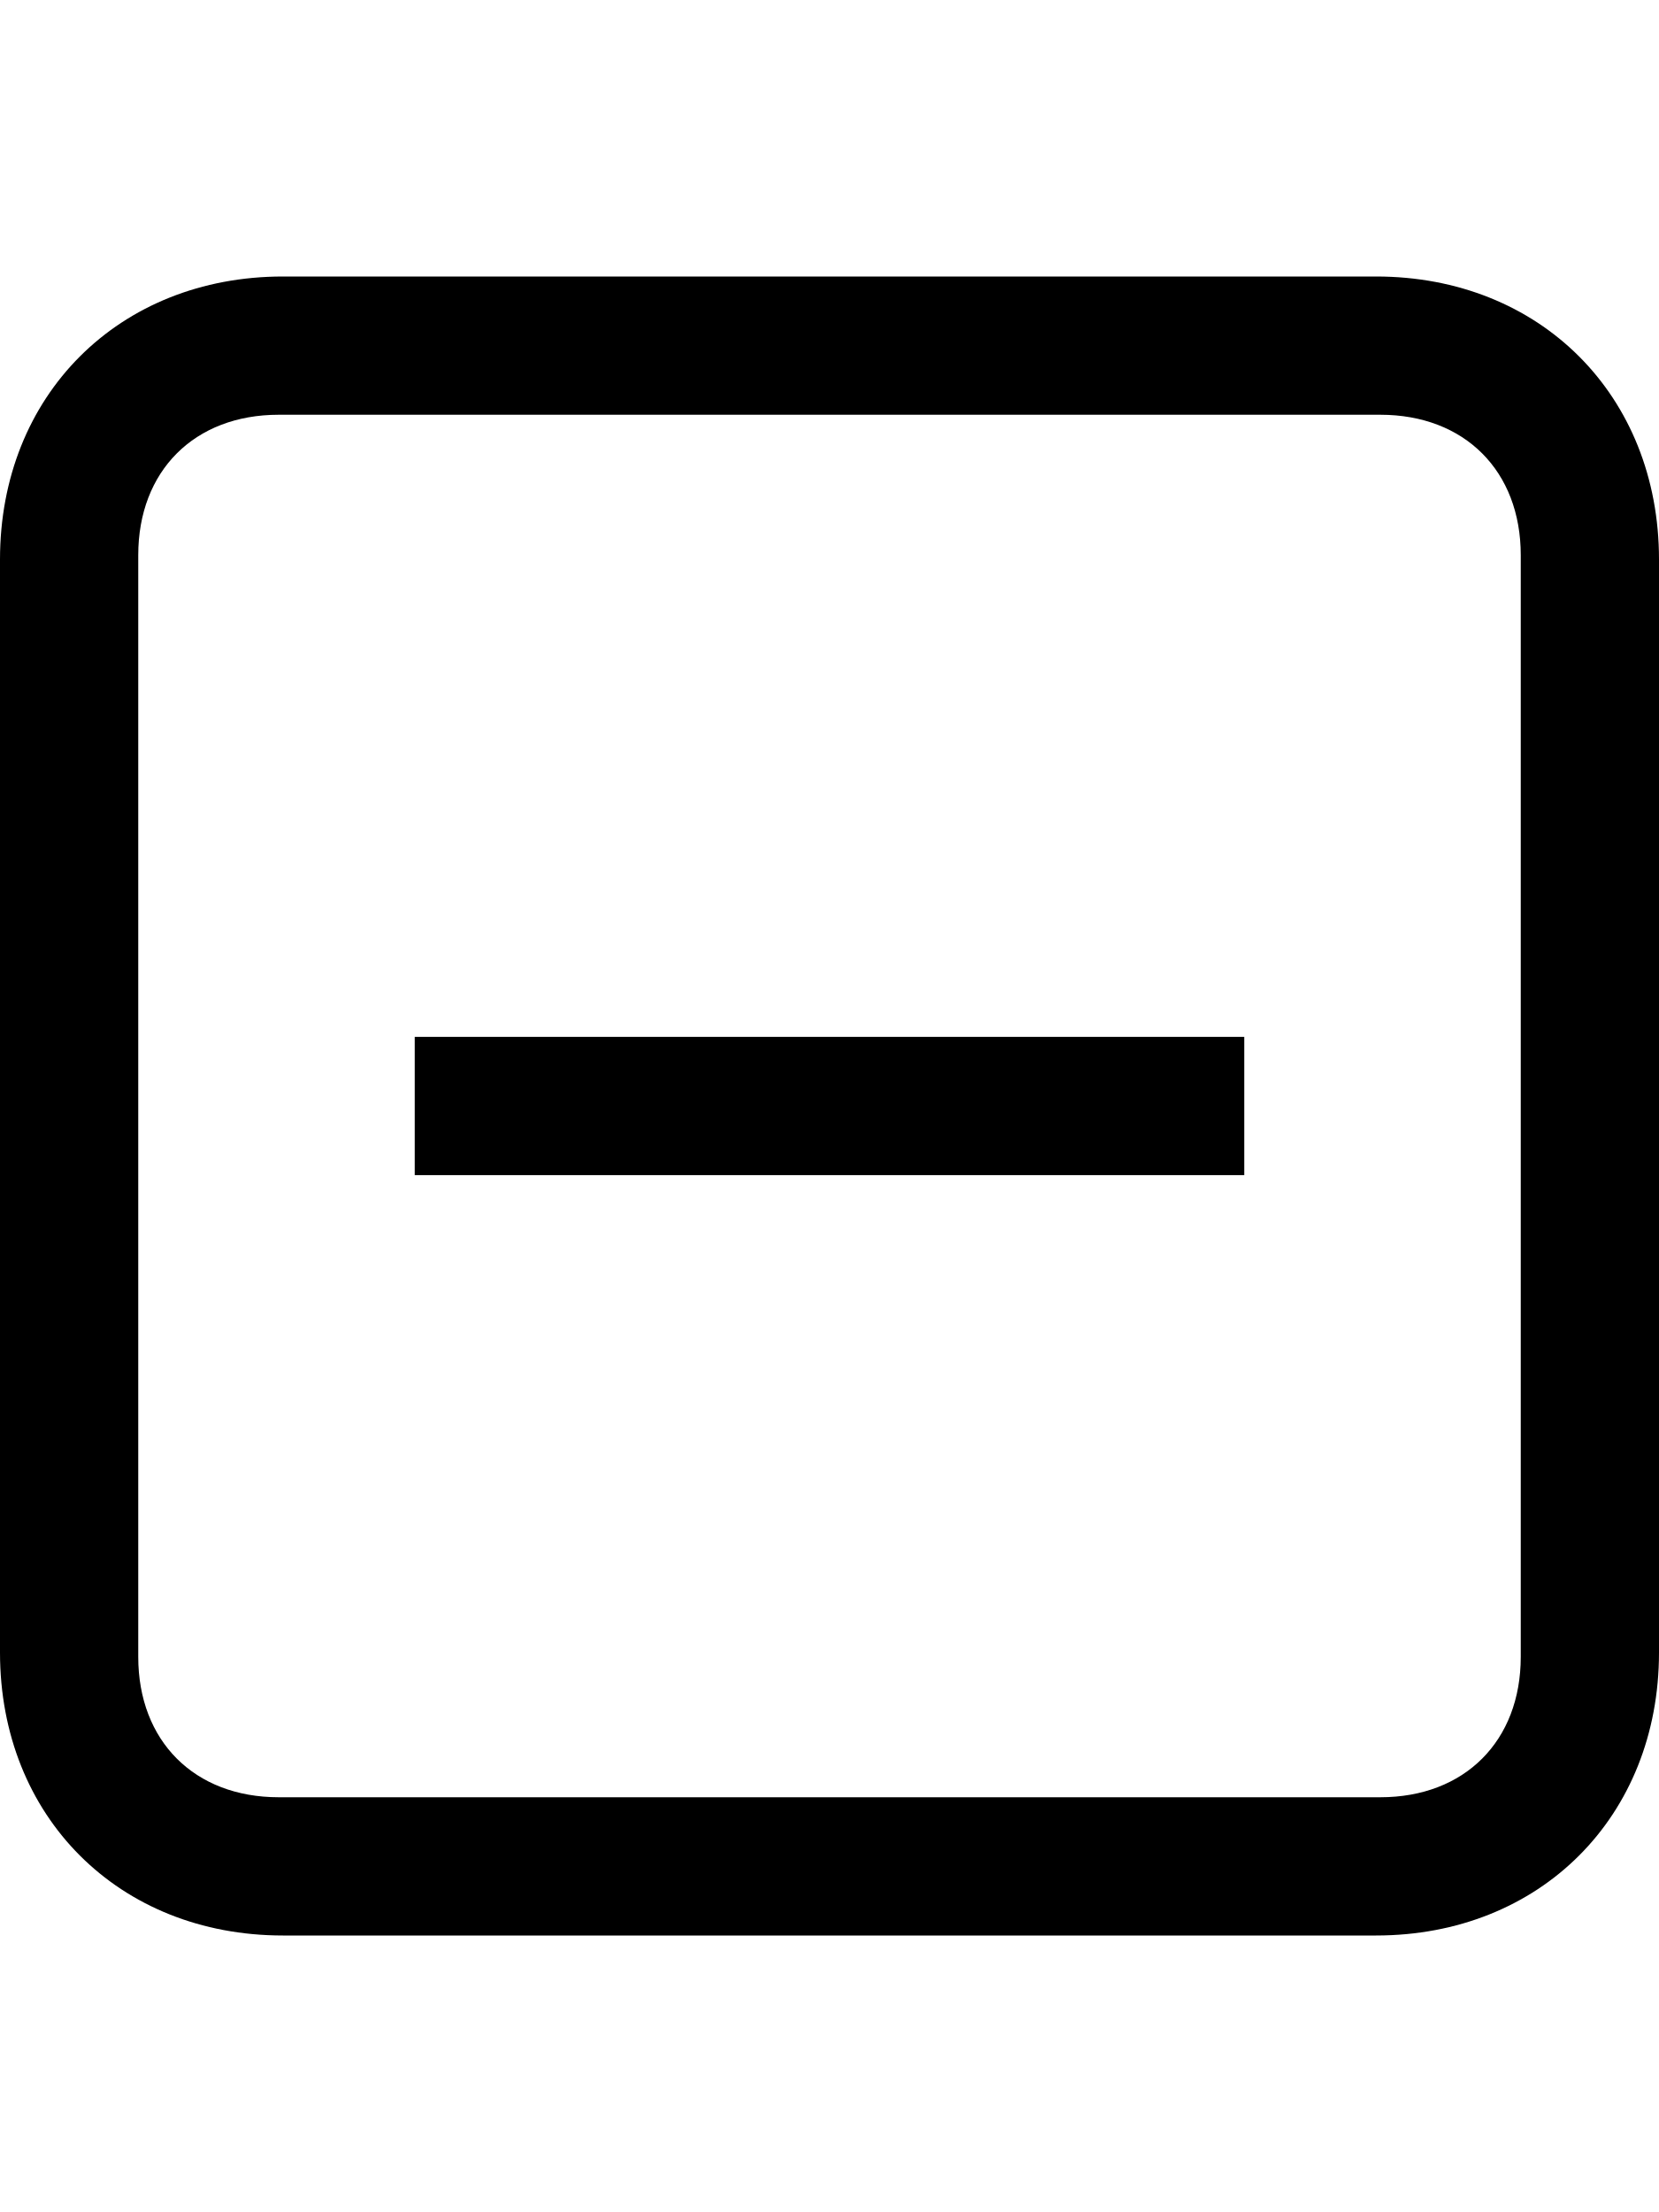
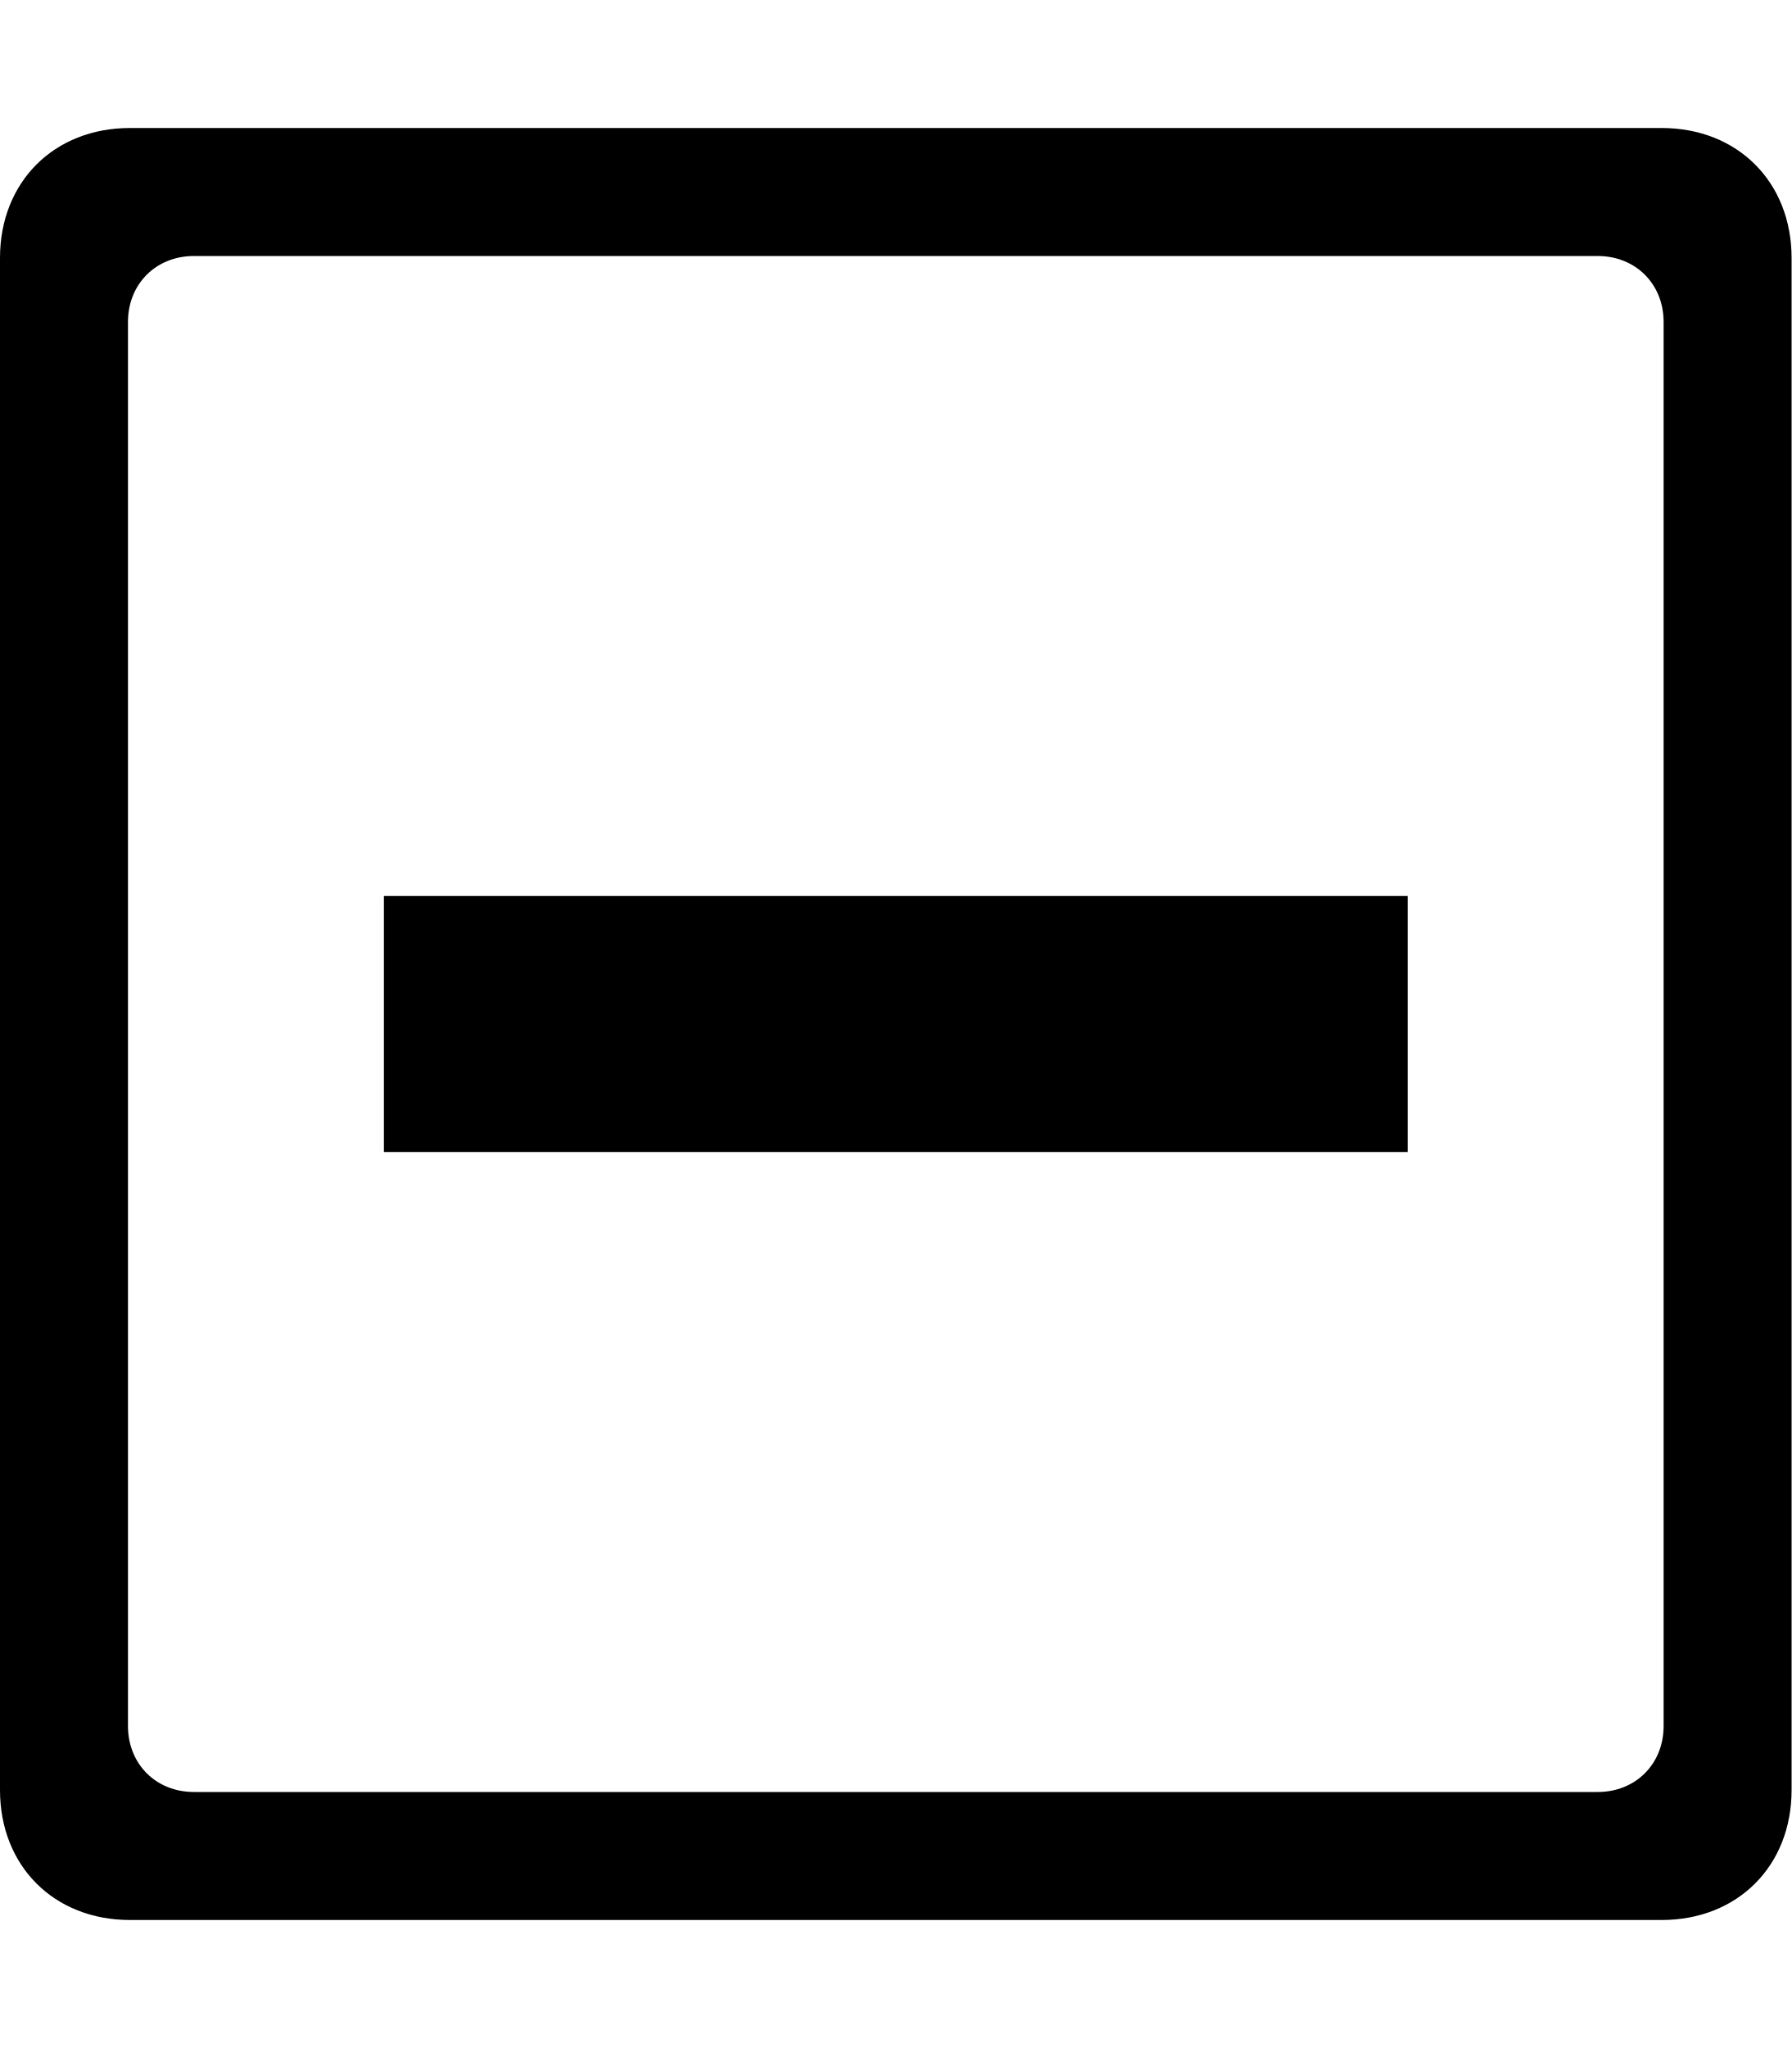
- <svg xmlns="http://www.w3.org/2000/svg" version="1.1" id="Layer_1" x="0px" y="0px" width="768px" height="1024px" viewBox="0 0 768 1024" enable-background="new 0 0 768 1024" xml:space="preserve">
-   <path d="M576,544H192v-64h384V544z M64,257v510c0,39,26,65,65,65h510c39,0,65-26,65-65V257c0-39-26-65-65-65H129  C90,192,64,218,64,257z M0,765V259c0-76,55-131,131-131h506c76,0,131,55,131,131v506c0,76-55,131-131,131H131C55,896,0,841,0,765z" />
+ <svg xmlns="http://www.w3.org/2000/svg" version="1.1" id="Layer_1" x="0px" y="0px" width="896px" height="1024px" viewBox="0 0 896 1024" enable-background="new 0 0 896 1024" xml:space="preserve">
+   <path d="M704,576H192V448h512V576z M97,128h702c19,0,33,14,33,33v702c0,19-14,33-33,33H97c-19,0-33-14-33-33V161  C64,142,78,128,97,128z M0,129v766c0,38,27,65,65,65h766c38,0,65-27,65-65V129c0-38-27-65-65-65H65C27,64,0,91,0,129z" />
</svg>
